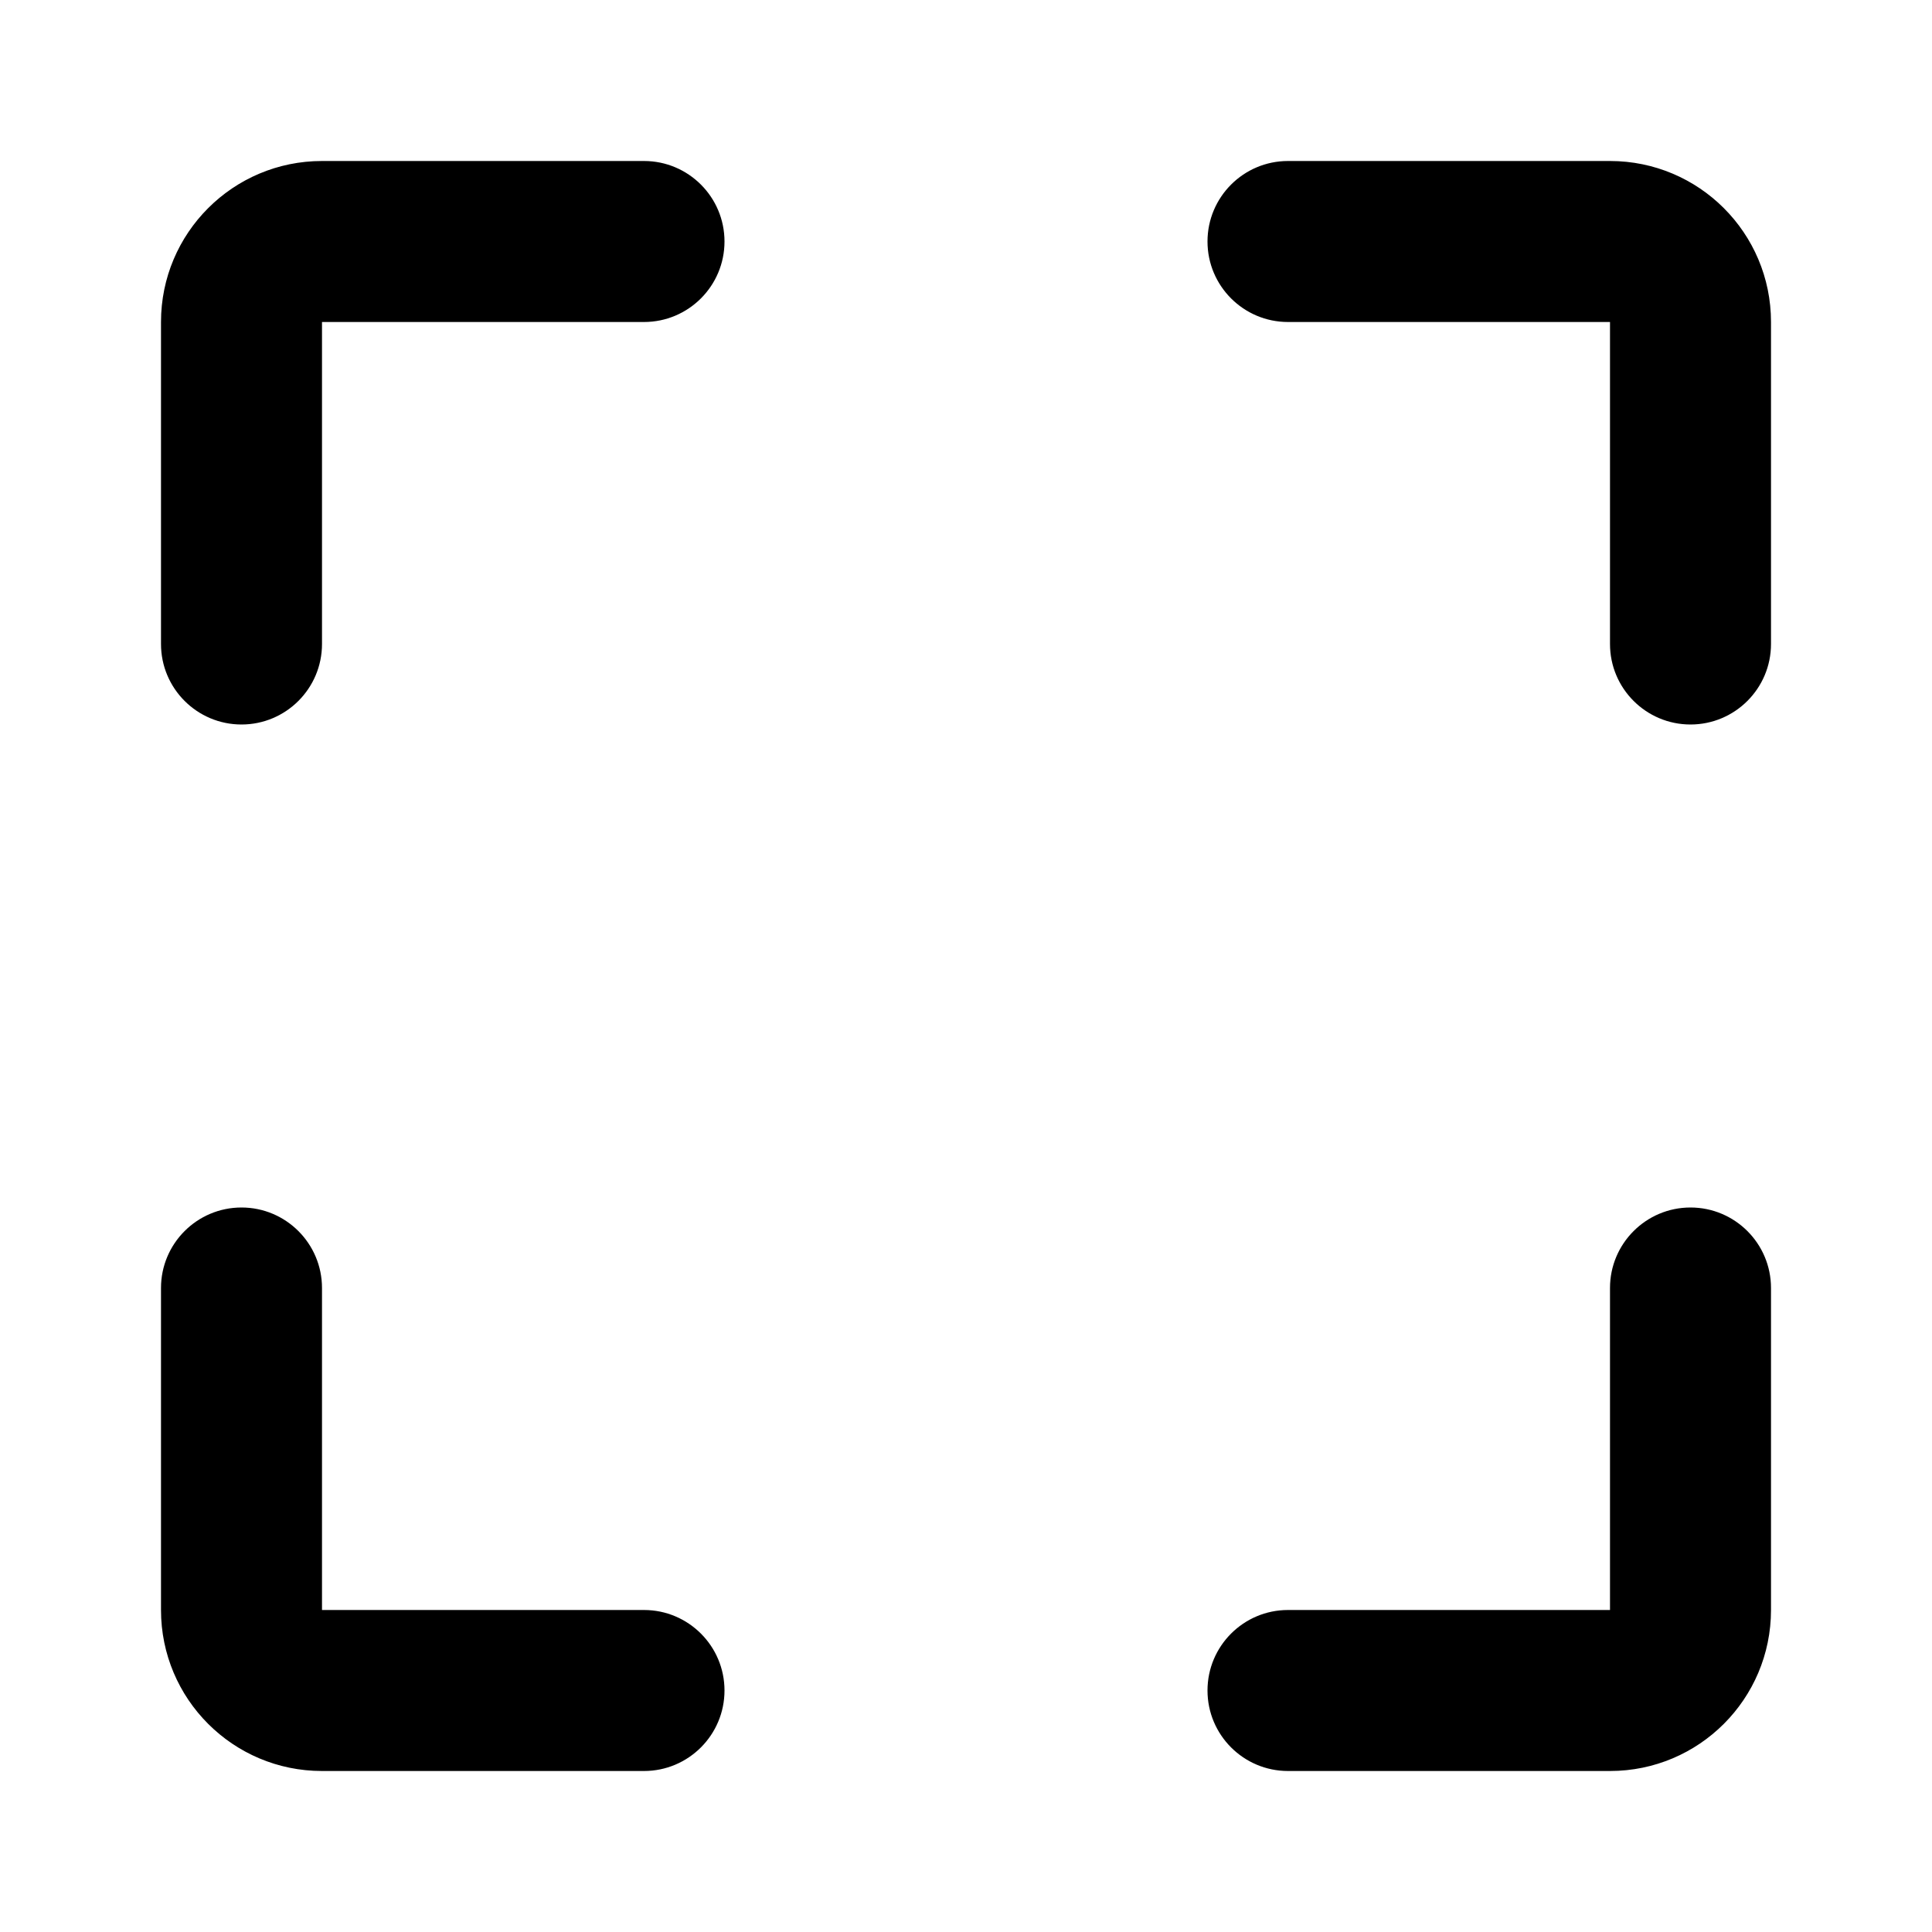
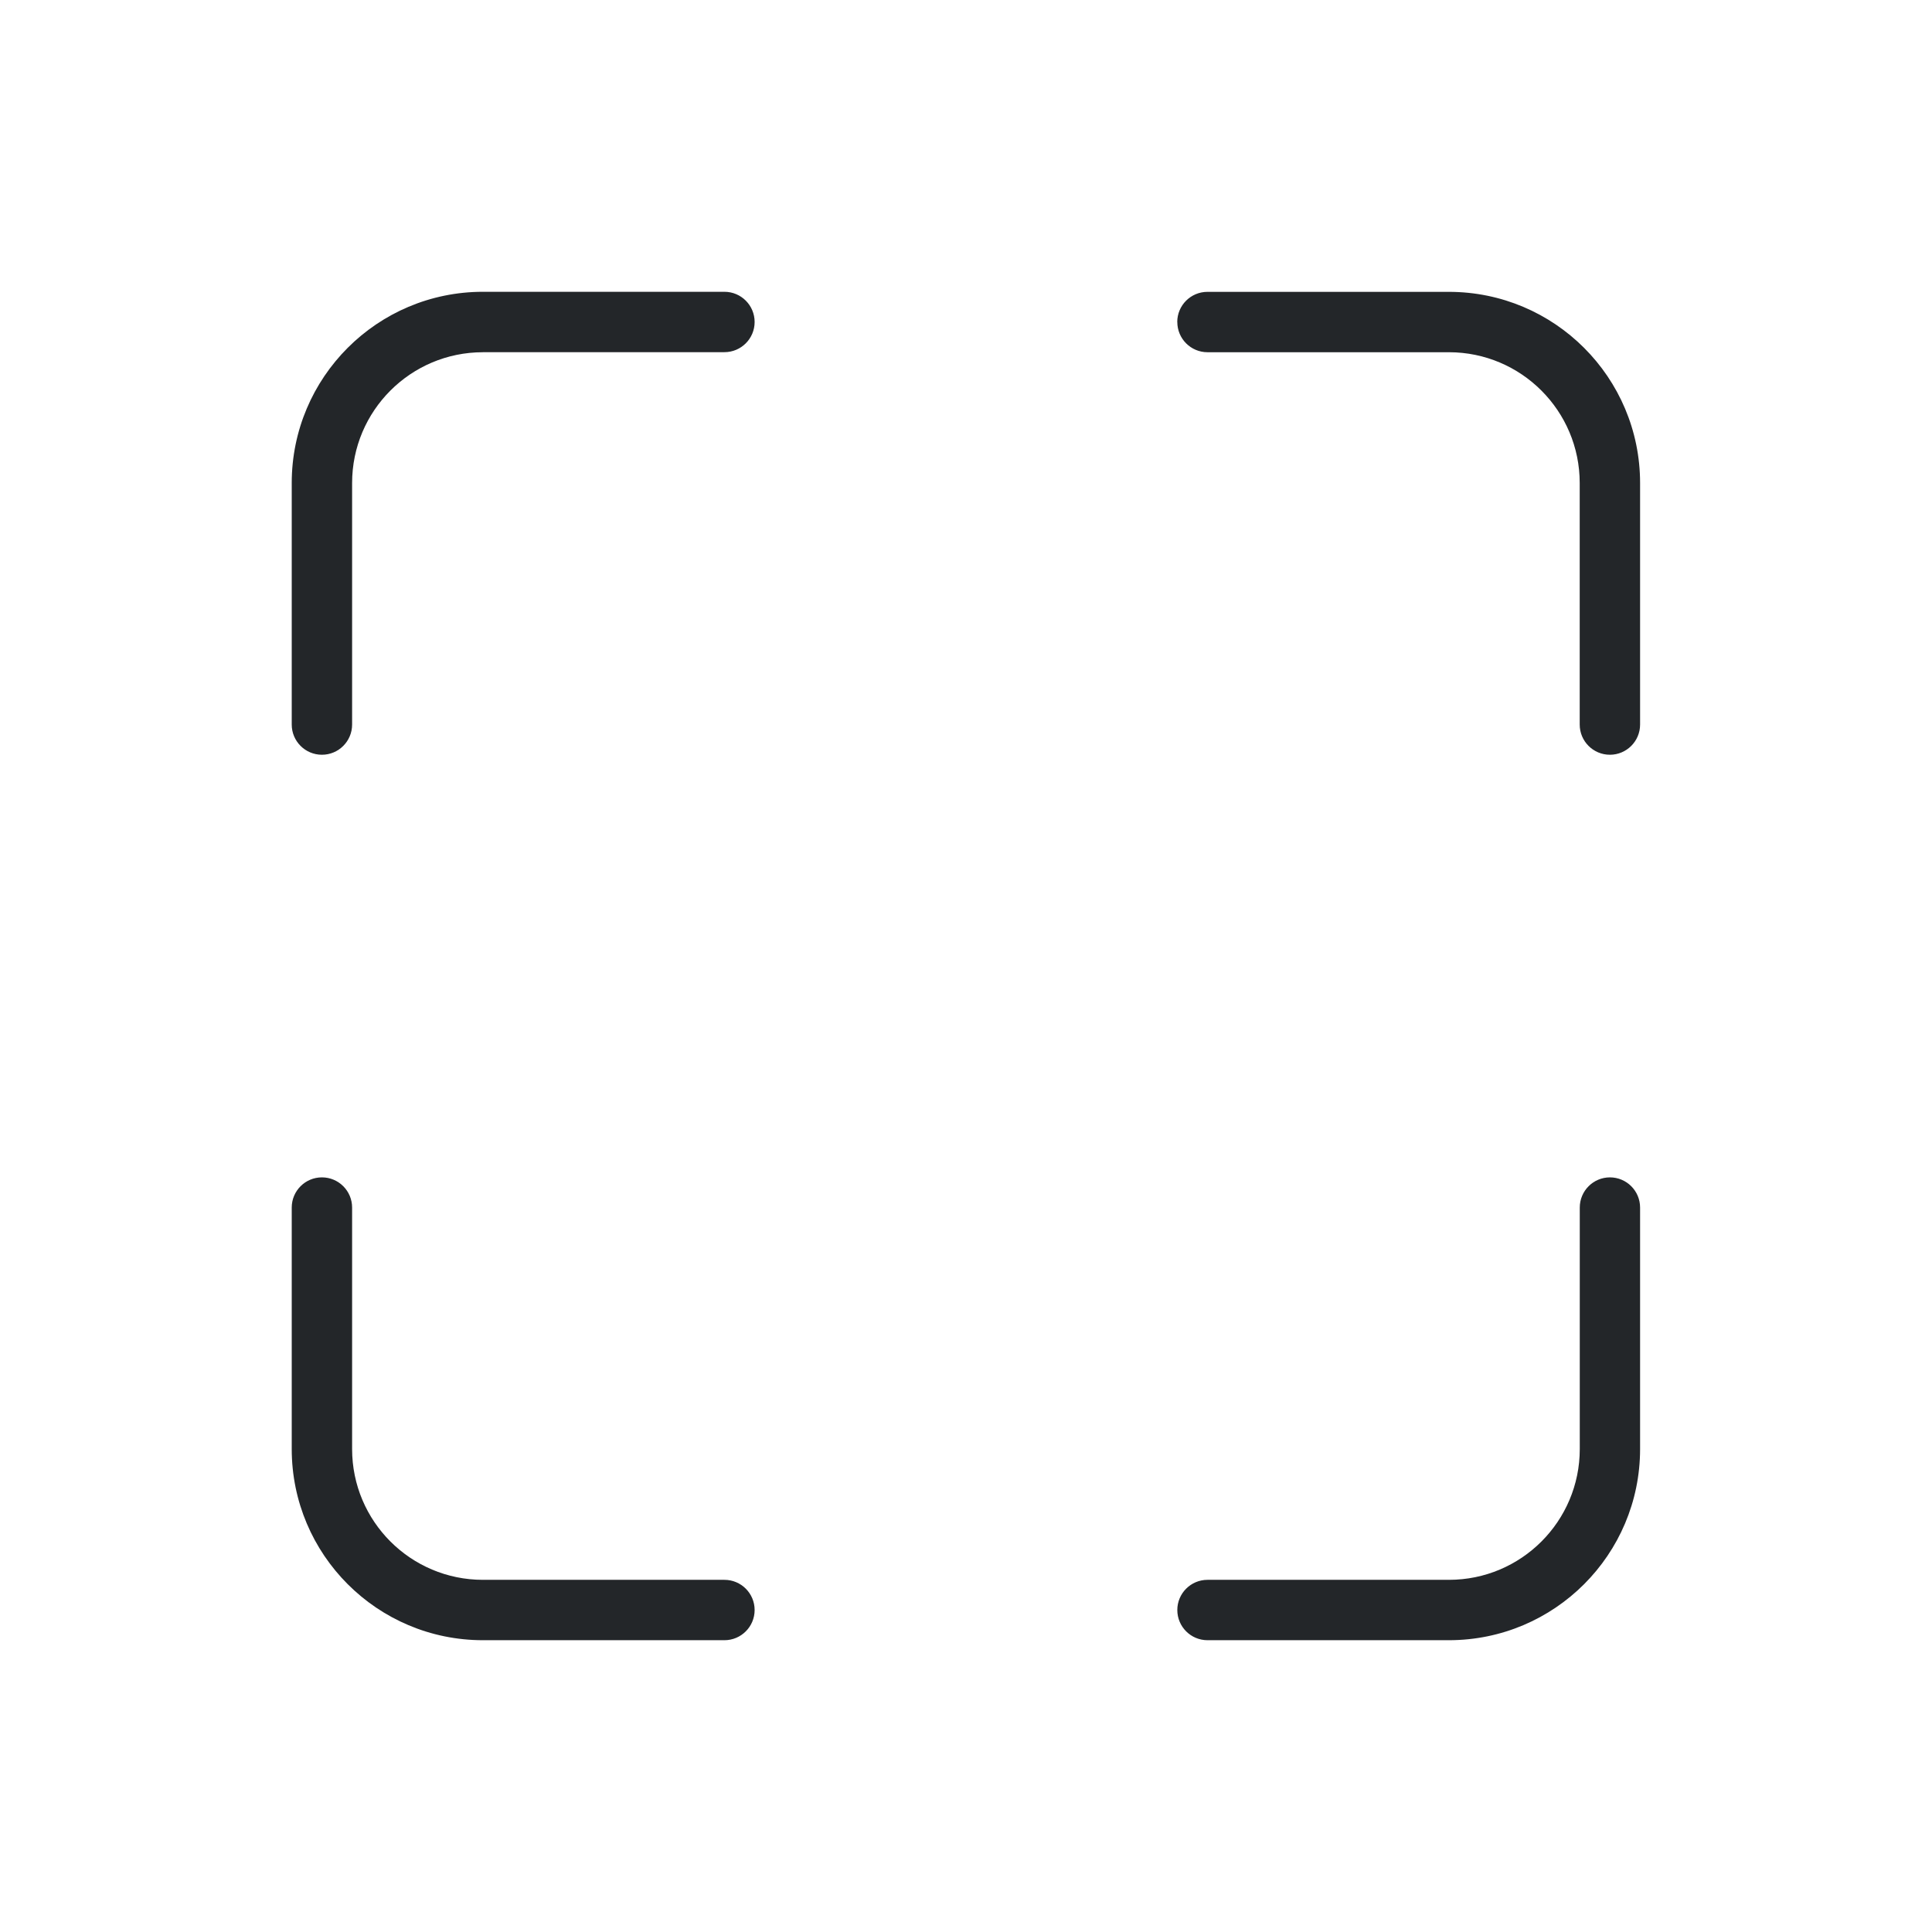
- <svg xmlns="http://www.w3.org/2000/svg" width="800px" height="800px" viewBox="0 0 24 24" fill="none">
-   <path d="M4 2C2.895 2 2 2.895 2 4V8C2 8.552 2.448 9 3 9C3.552 9 4 8.552 4 8V4H8C8.552 4 9 3.552 9 3C9 2.448 8.552 2 8 2H4Z" fill="#000000" />
-   <path d="M20 2C21.105 2 22 2.895 22 4V8C22 8.552 21.552 9 21 9C20.448 9 20 8.552 20 8V4H16C15.448 4 15 3.552 15 3C15 2.448 15.448 2 16 2H20Z" fill="#000000" />
-   <path d="M20 22C21.105 22 22 21.105 22 20V16C22 15.448 21.552 15 21 15C20.448 15 20 15.448 20 16V20H16C15.448 20 15 20.448 15 21C15 21.552 15.448 22 16 22H20Z" fill="#000000" />
-   <path d="M2 20C2 21.105 2.895 22 4 22H8C8.552 22 9 21.552 9 21C9 20.448 8.552 20 8 20H4V16C4 15.448 3.552 15 3 15C2.448 15 2 15.448 2 16V20Z" fill="#000000" />
+ <svg xmlns="http://www.w3.org/2000/svg" version="1.1" width="32" height="32" viewBox="0 0 32 32">
+   <defs>
+     <style id="current-color-scheme" type="text/css">.ColorScheme-Text {
+         color:#232629;
+       }</style>
+   </defs>
+   <path class="ColorScheme-Text" fill-rule="evenodd" d="M7.999 5.834a2.167 2.167 0 0 0-2.167 2.167v4a.5.5 0 0 1-1 0V8a3.167 3.167 0 0 1 3.167-3.167h4a.5.5 0 0 1 0 1h-4Zm11.5-.5a.5.5 0 0 1 .5-.5h4a3.167 3.167 0 0 1 3.166 3.167v4a.5.5 0 0 1-1 0V8A2.167 2.167 0 0 0 24 5.834h-4a.5.5 0 0 1-.5-.5ZM5.332 19.501a.5.5 0 0 1 .5.5v4a2.167 2.167 0 0 0 2.167 2.166h4a.5.5 0 0 1 0 1h-4a3.167 3.167 0 0 1-3.167-3.166v-4a.5.5 0 0 1 .5-.5Zm21.333 0a.5.5 0 0 1 .5.5v4A3.167 3.167 0 0 1 24 27.167h-4a.5.5 0 1 1 0-1h4a2.167 2.167 0 0 0 2.166-2.166v-4a.5.5 0 0 1 .5-.5Z" clip-rule="evenodd" fill="currentColor" />
</svg>
